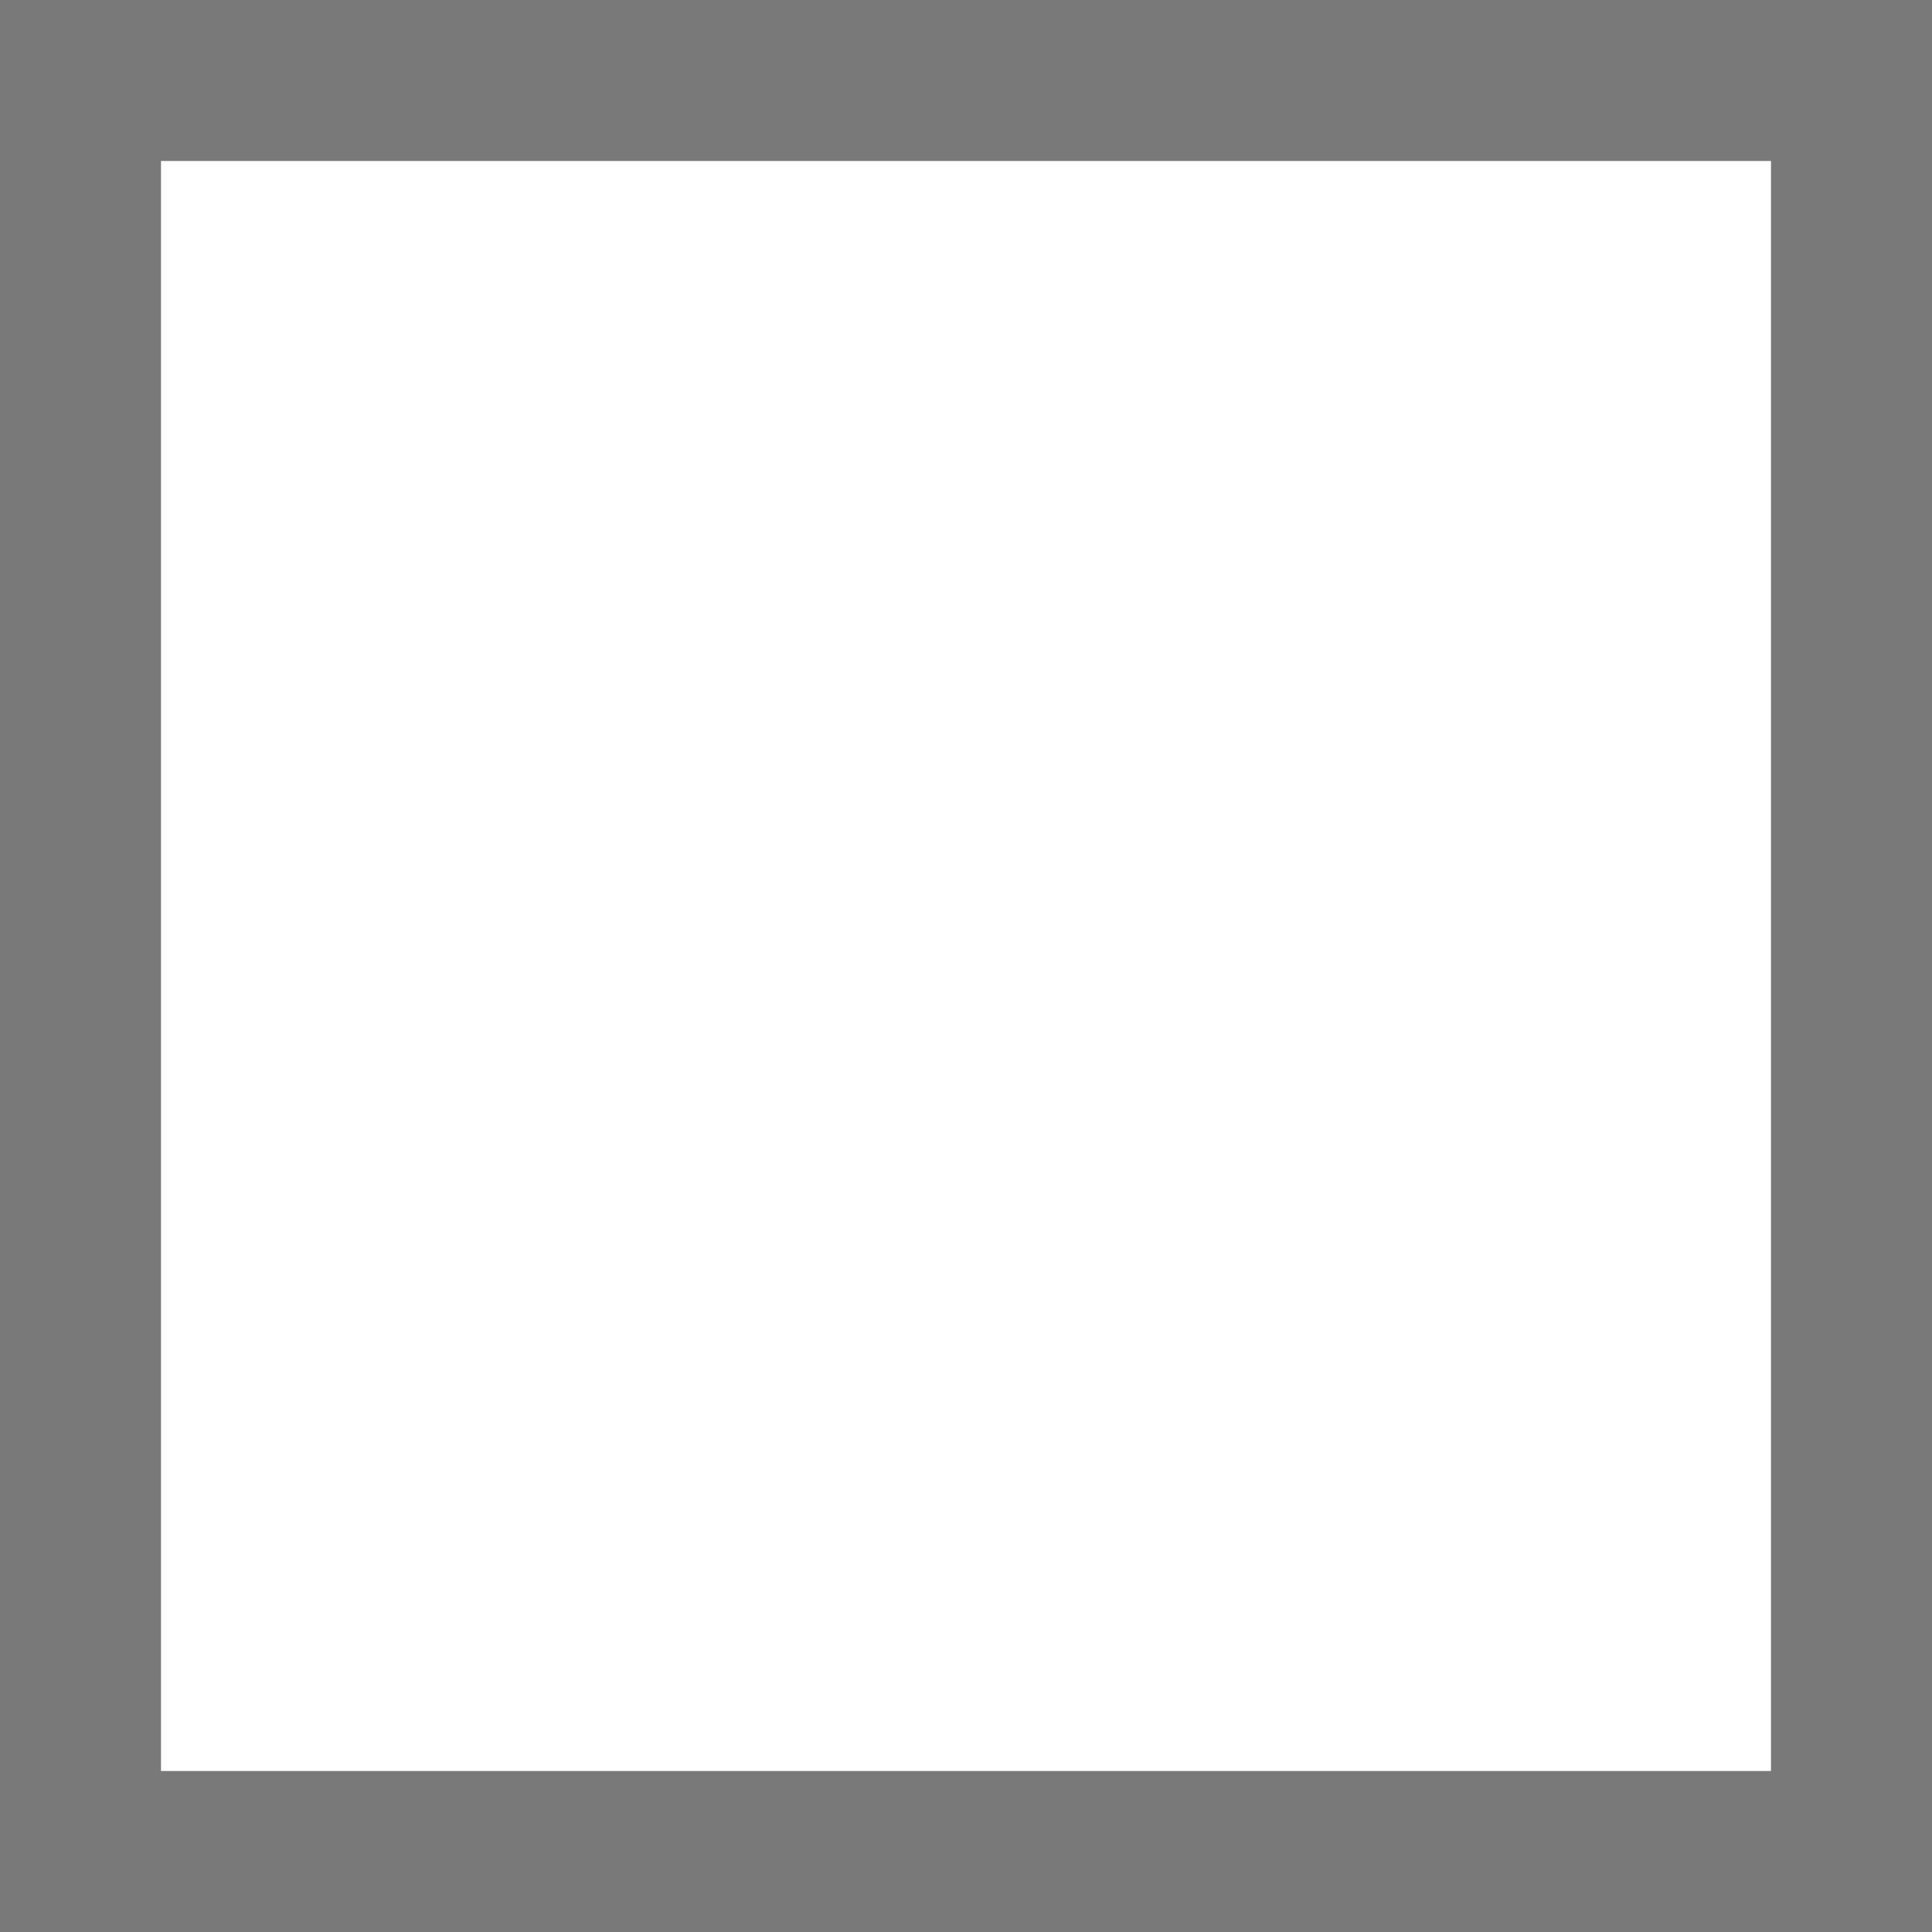
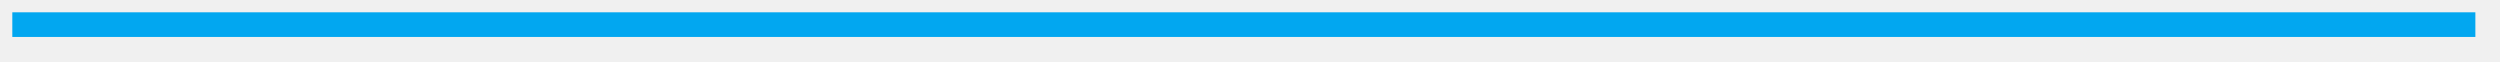
- <svg xmlns="http://www.w3.org/2000/svg" version="1.1" width="12px" height="12px" viewBox="378 227  12 12">
-   <path d="M 378.5 227.5  L 389.5 227.5  L 389.5 238.5  L 378.5 238.5  L 378.5 227.5  Z " fill-rule="nonzero" fill="#ffffff" stroke="none" />
-   <path d="M 378.5 227.5  L 389.5 227.5  L 389.5 238.5  L 378.5 238.5  L 378.5 227.5  Z " stroke-width="1" stroke="#797979" fill="none" />
+ <svg xmlns="http://www.w3.org/2000/svg" version="1.1" width="203px" height="5px">
+   <g transform="matrix(1 0 0 1 -5 -1 )">
+     <path d="M 6 3  L 206 3  " stroke-width="2" stroke="#02a7f0" fill="none" />
+   </g>
</svg>
